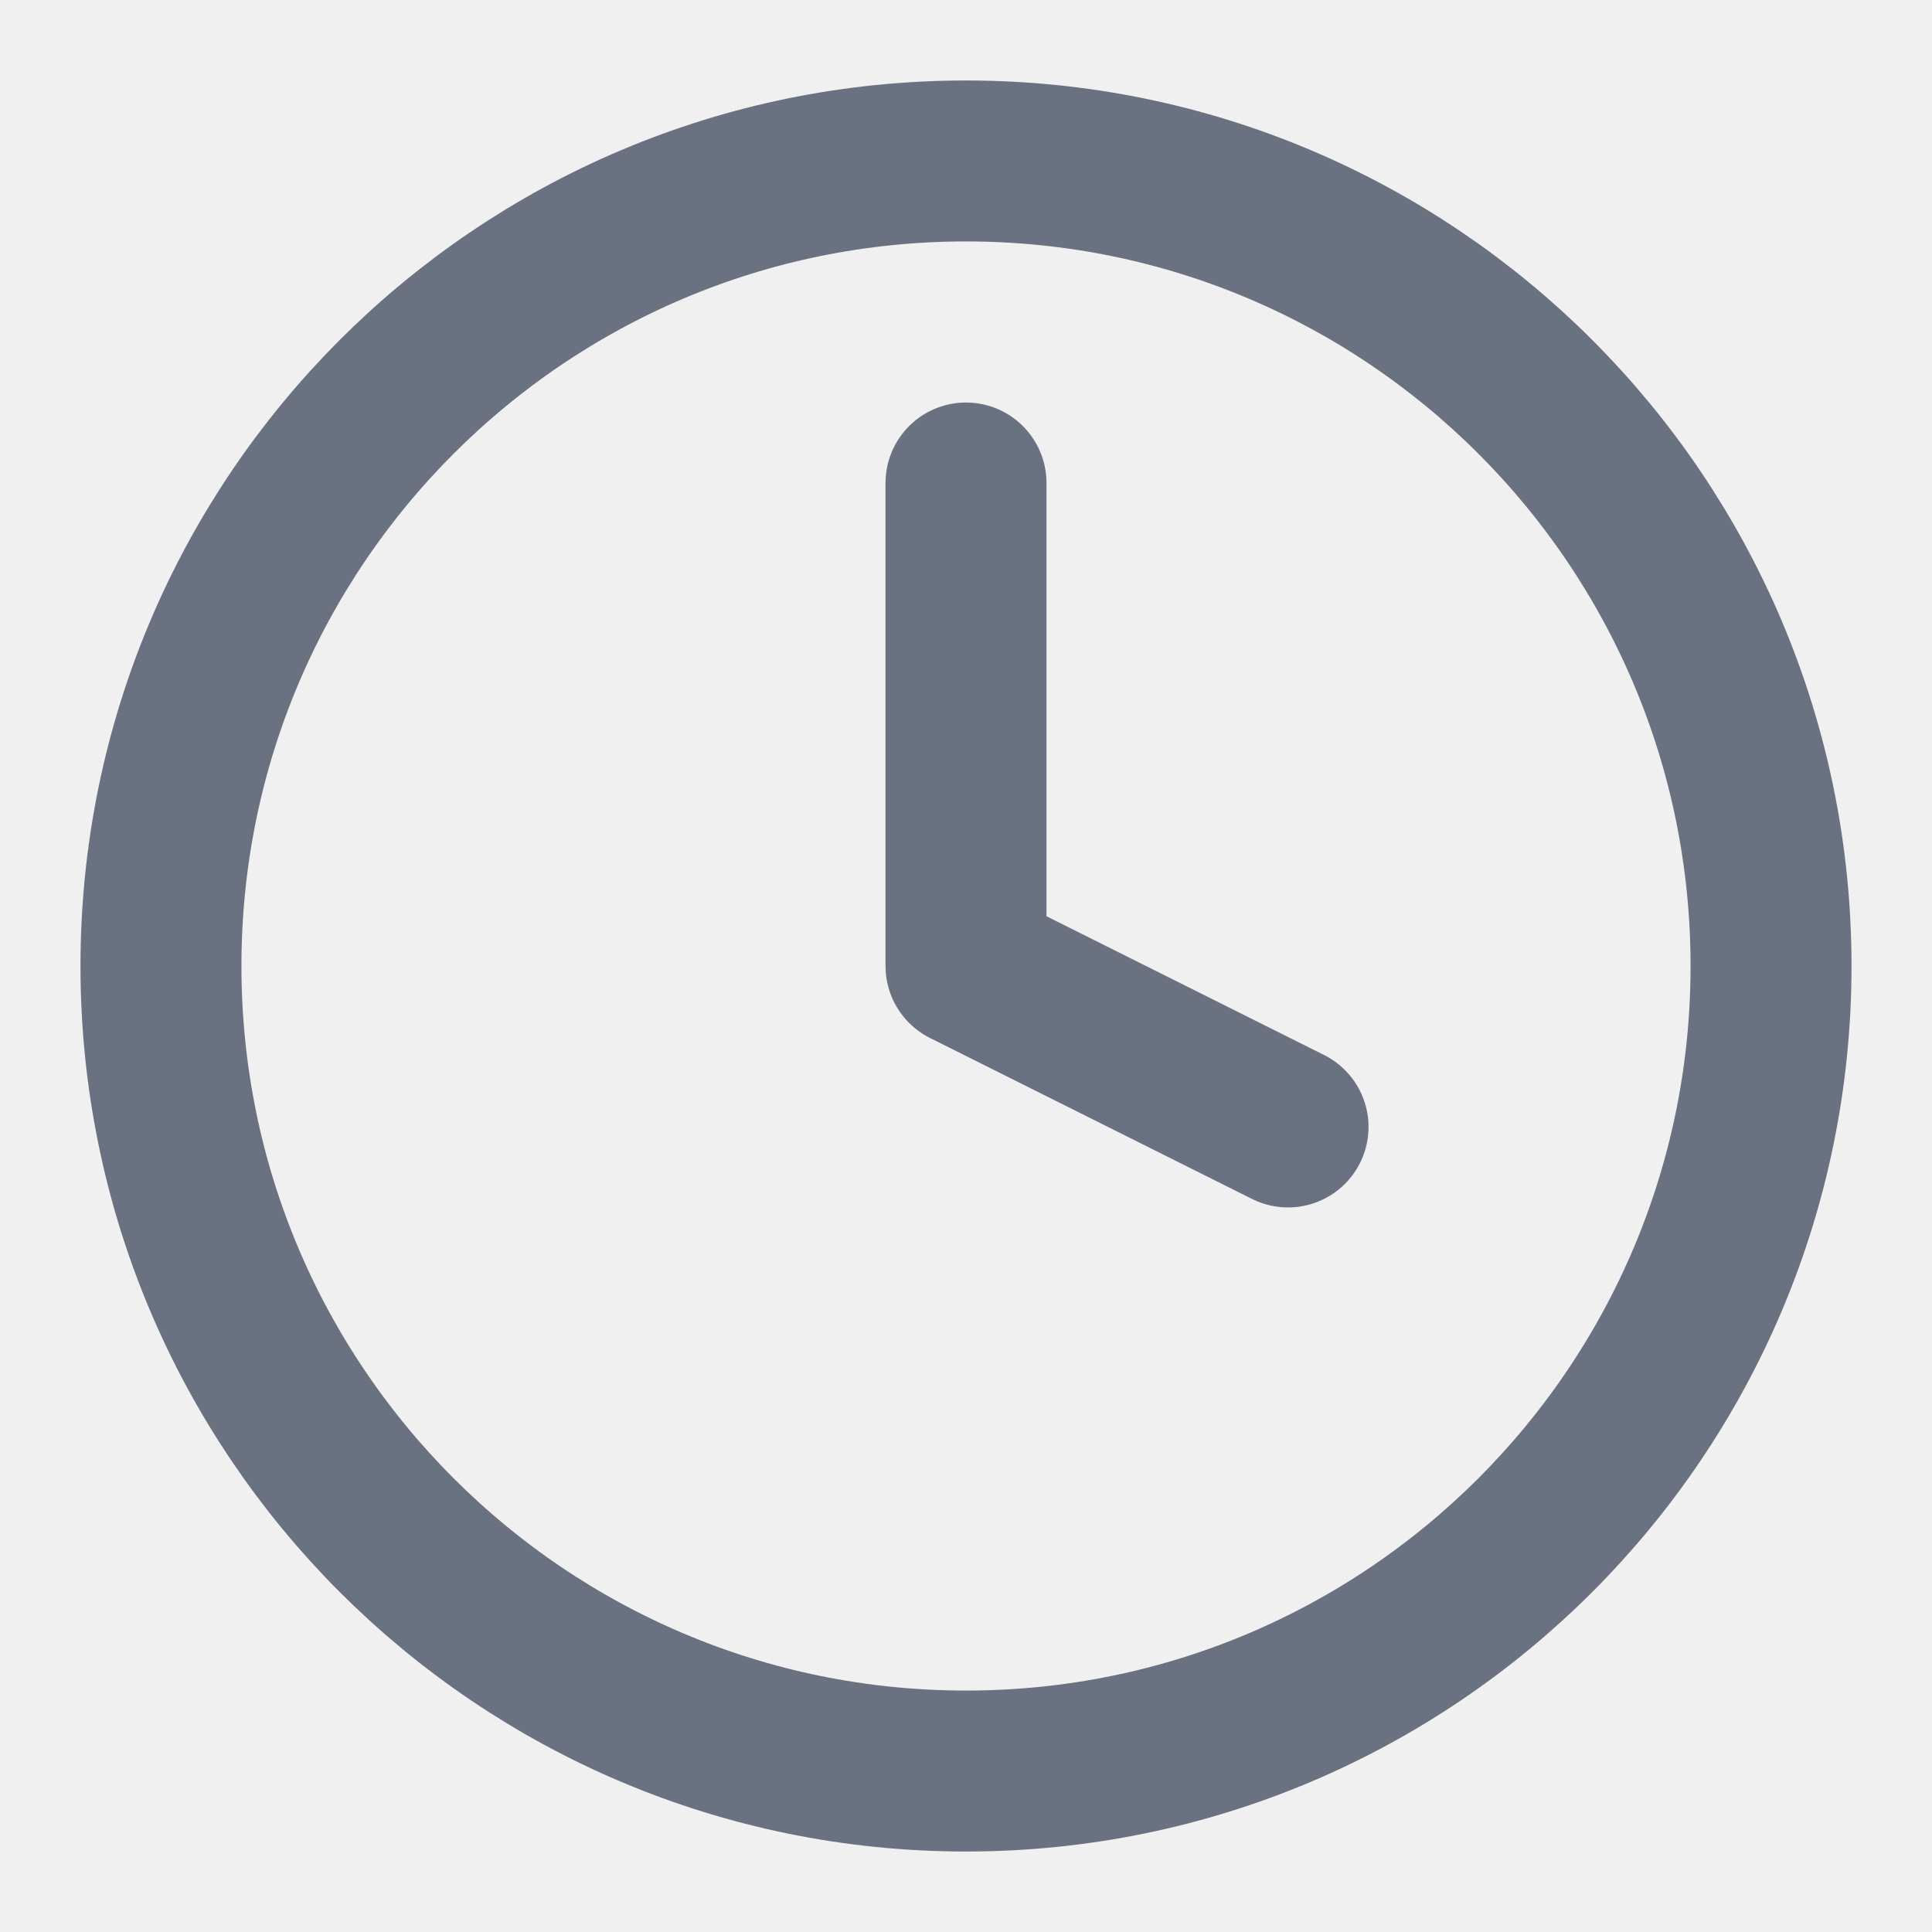
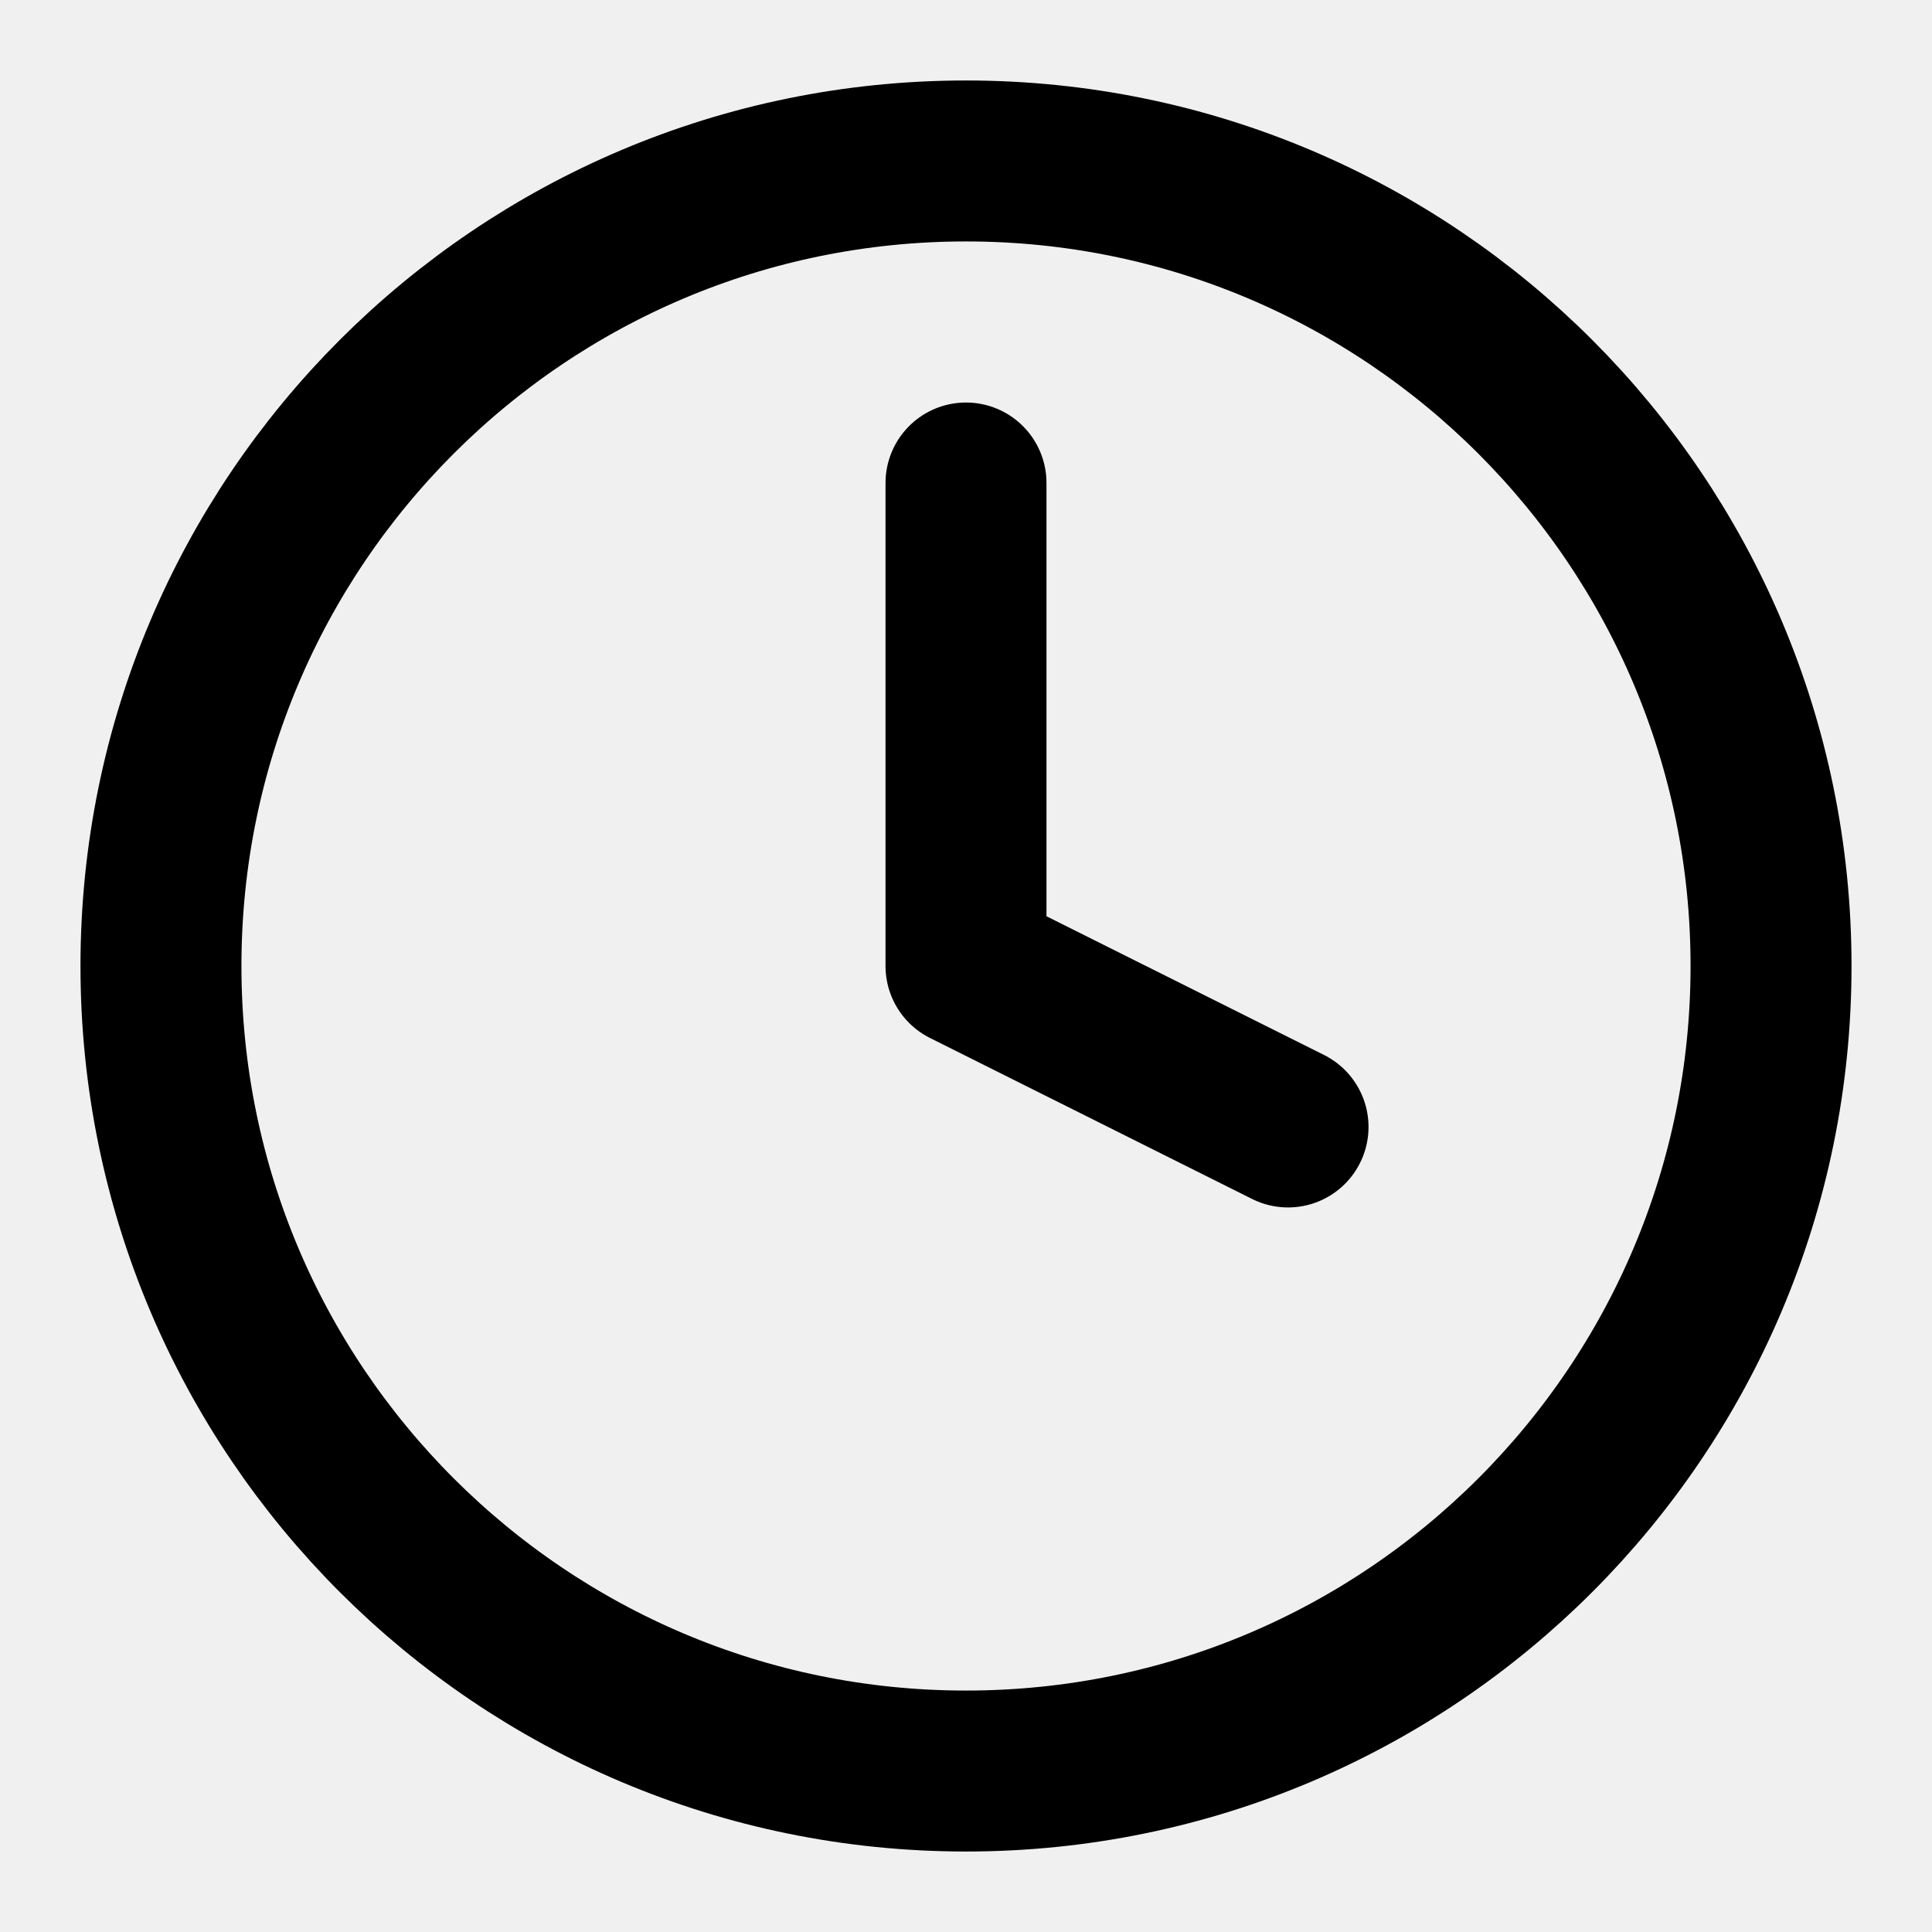
<svg xmlns="http://www.w3.org/2000/svg" width="16" height="16" viewBox="0 0 16 16" fill="none">
  <g clip-path="url(#clip0_445_98)">
-     <path d="M8 14.667C11.682 14.667 14.667 11.682 14.667 8C14.667 4.318 11.682 1.333 8 1.333C4.318 1.333 1.333 4.318 1.333 8C1.333 11.682 4.318 14.667 8 14.667Z" stroke="#6A7282" stroke-width="1.333" stroke-linecap="round" stroke-linejoin="round" />
-     <path d="M8 4V8L10.667 9.333" stroke="#6A7282" stroke-width="1.333" stroke-linecap="round" stroke-linejoin="round" />
+     <path d="M8 14.667C11.682 14.667 14.667 11.682 14.667 8C14.667 4.318 11.682 1.333 8 1.333C4.318 1.333 1.333 4.318 1.333 8C1.333 11.682 4.318 14.667 8 14.667Z" stroke="currentColor" stroke-width="1.333" stroke-linecap="round" stroke-linejoin="round" />
+     <path d="M8 4V8L10.667 9.333" stroke="currentColor" stroke-width="1.333" stroke-linecap="round" stroke-linejoin="round" />
  </g>
  <defs>
    <clipPath id="clip0_445_98">
      <rect width="16" height="16" fill="white" />
    </clipPath>
  </defs>
</svg>
